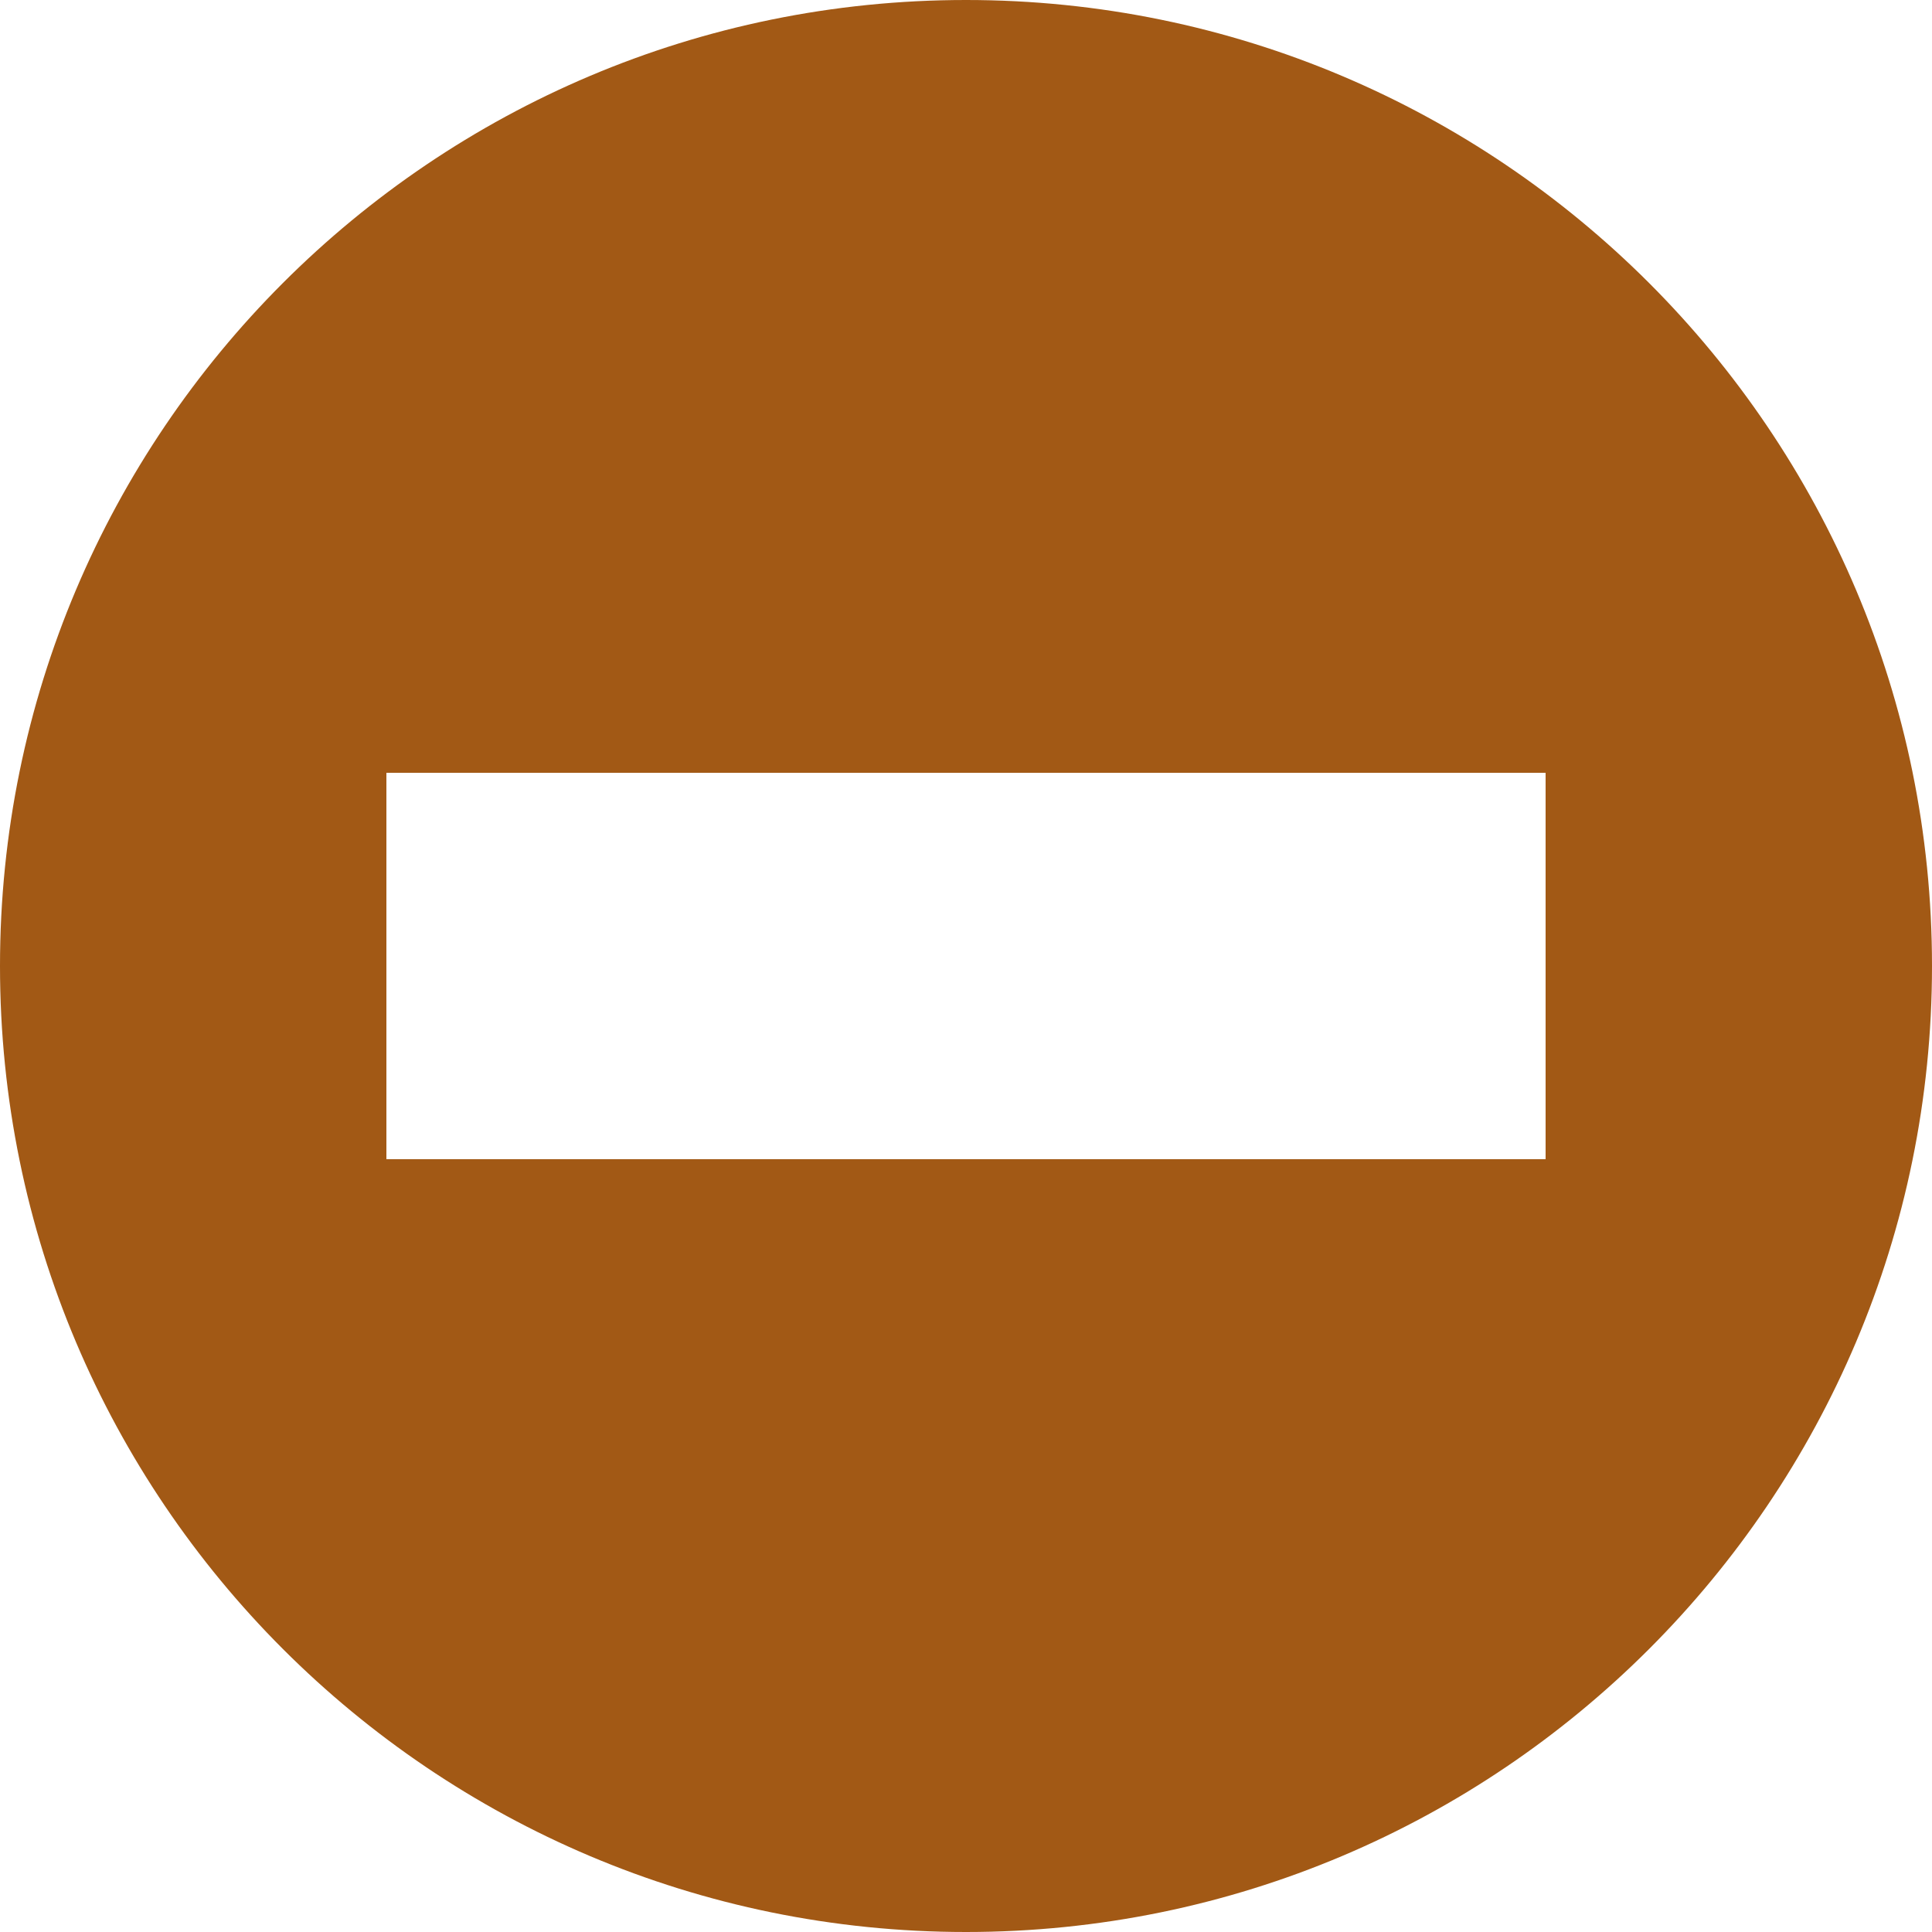
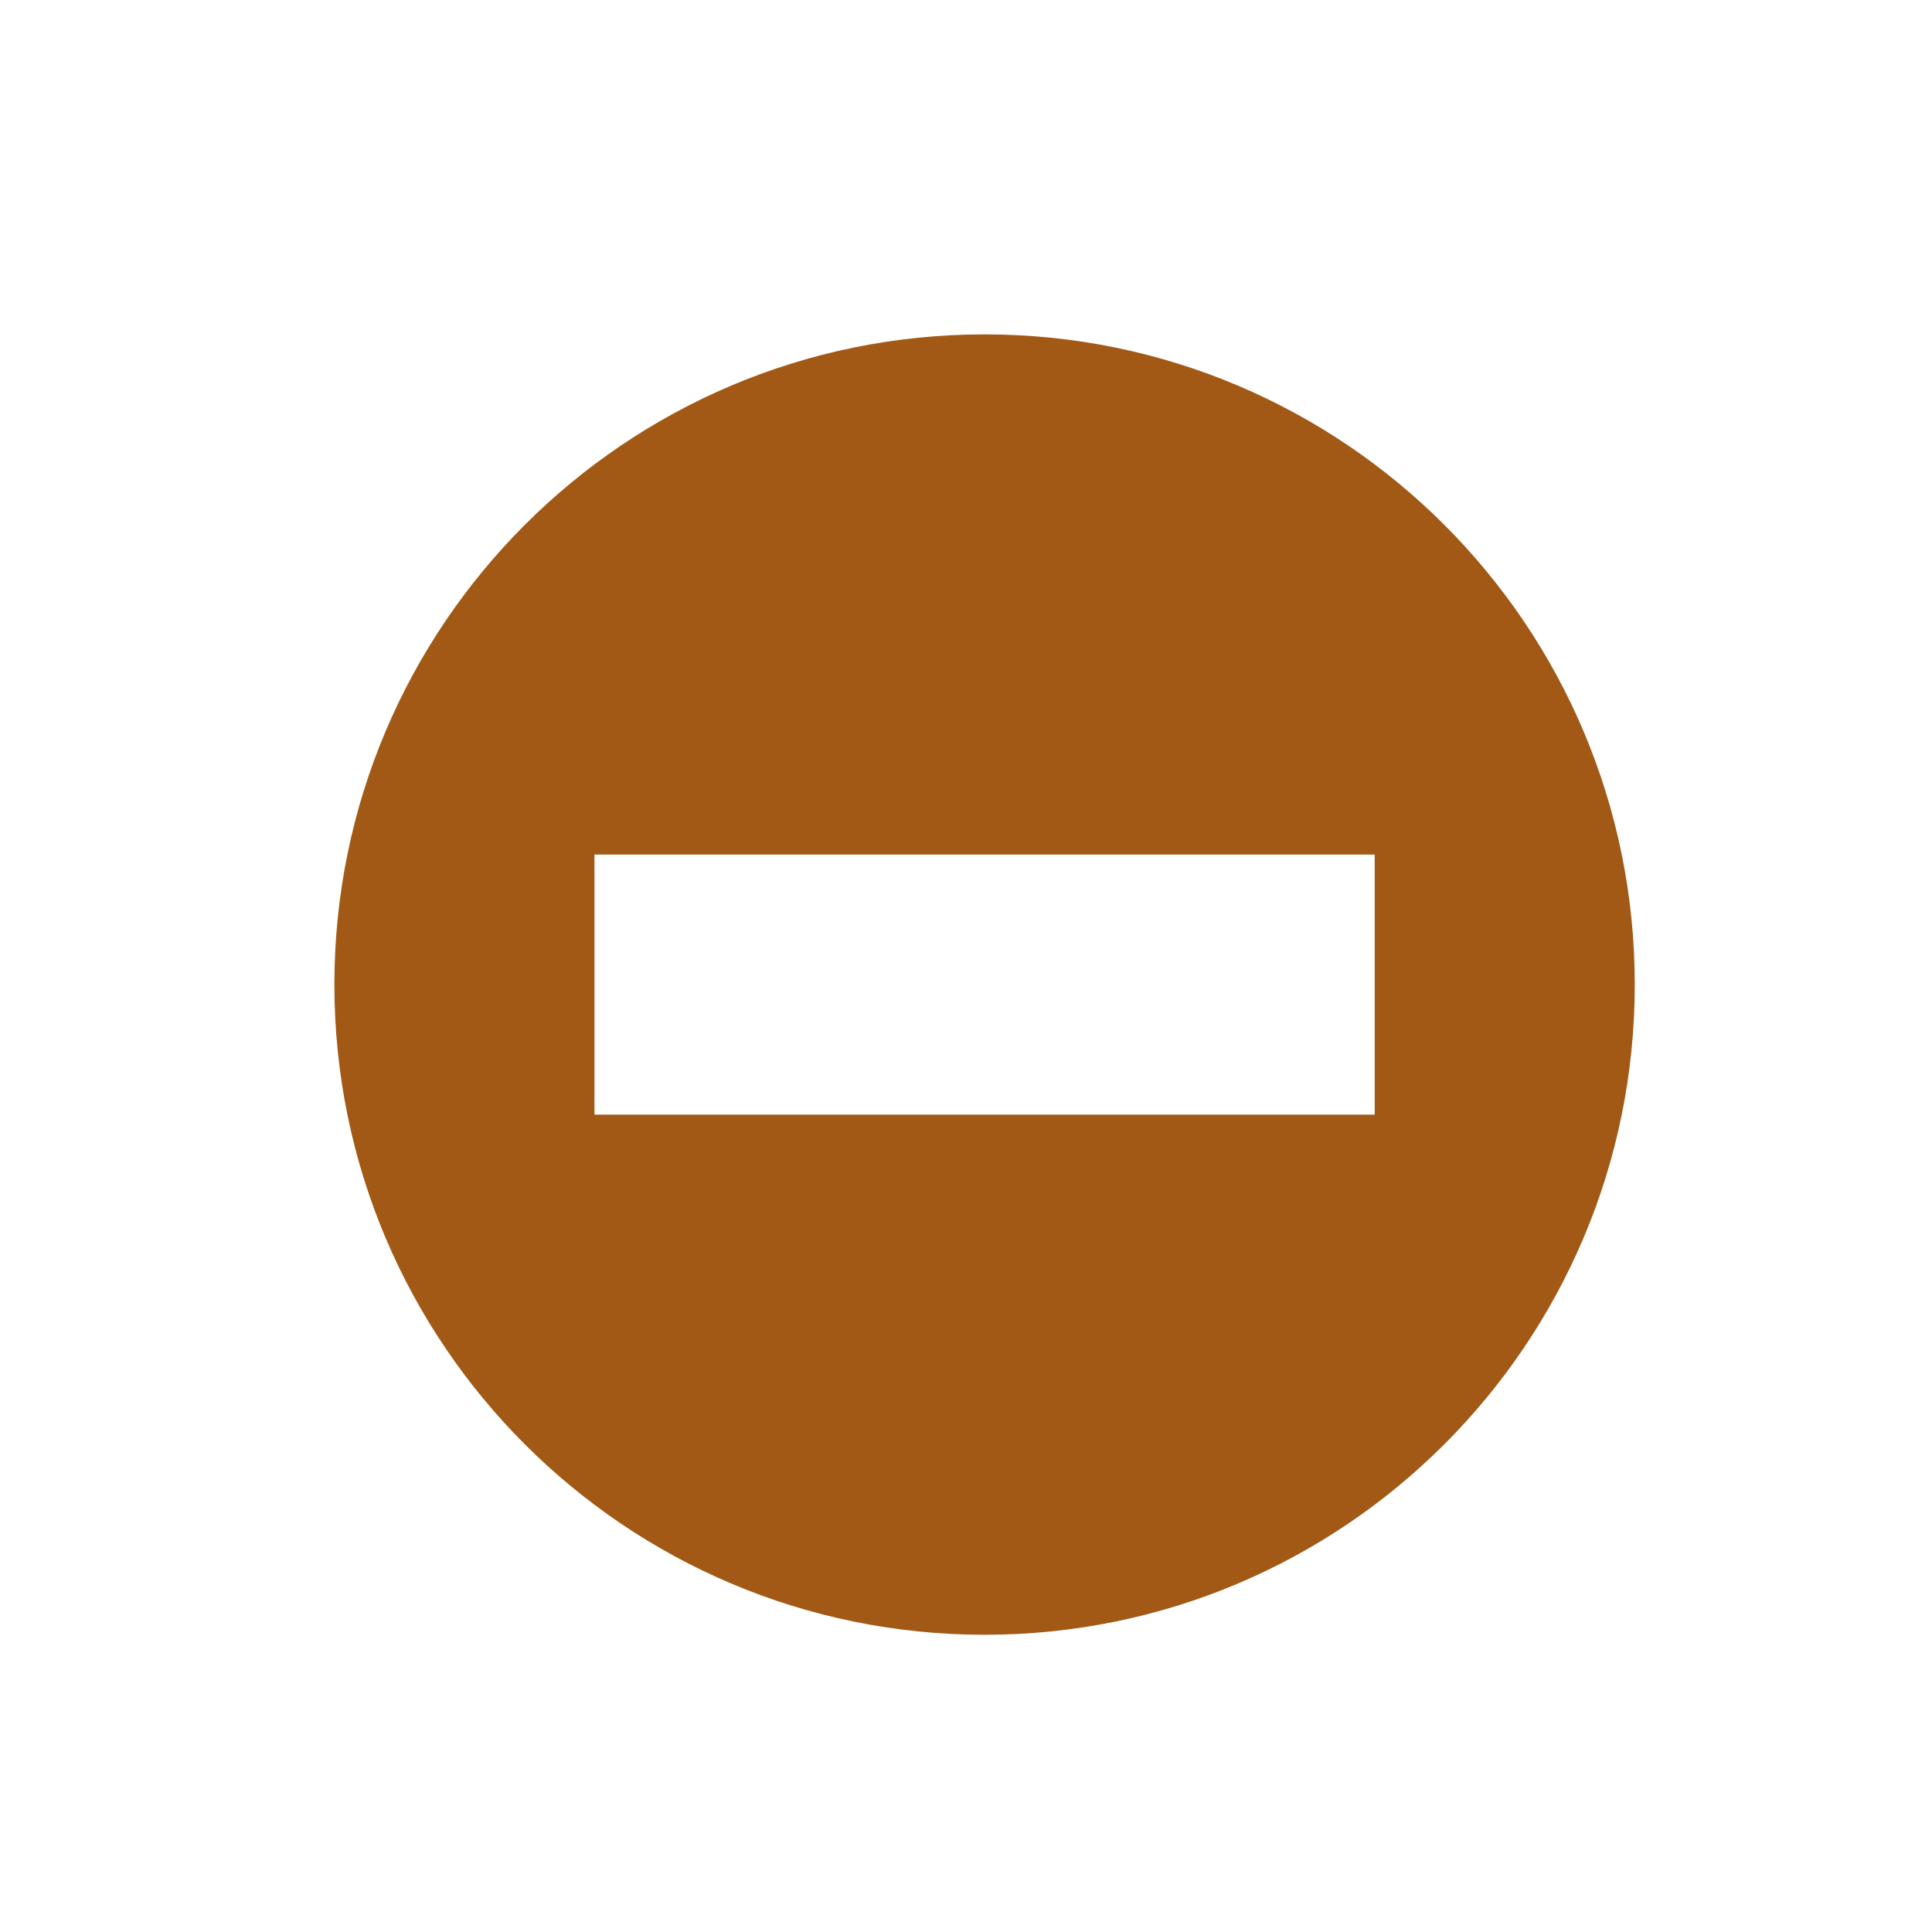
- <svg xmlns="http://www.w3.org/2000/svg" fill="none" height="8.75" viewBox="0 0 8.75 8.75" width="8.75">
-   <path clip-rule="evenodd" d="m4.375 8.75c2.416 0 4.375-1.959 4.375-4.375s-1.959-4.375-4.375-4.375-4.375 1.959-4.375 4.375 1.959 4.375 4.375 4.375zm2.625-5.25h-5.25v1.75h5.25z" fill="#a25915" fill-rule="evenodd" />
+ <svg xmlns="http://www.w3.org/2000/svg" fill="none" height="13" viewBox="0 0 13 13" width="13">
+   <path clip-rule="evenodd" d="m6.625 11c2.416 0 4.375-1.959 4.375-4.375s-1.959-4.375-4.375-4.375-4.375 1.959-4.375 4.375 1.959 4.375 4.375 4.375zm2.625-5.25h-5.25v1.75h5.25z" fill="#a25915" fill-rule="evenodd" />
</svg>
